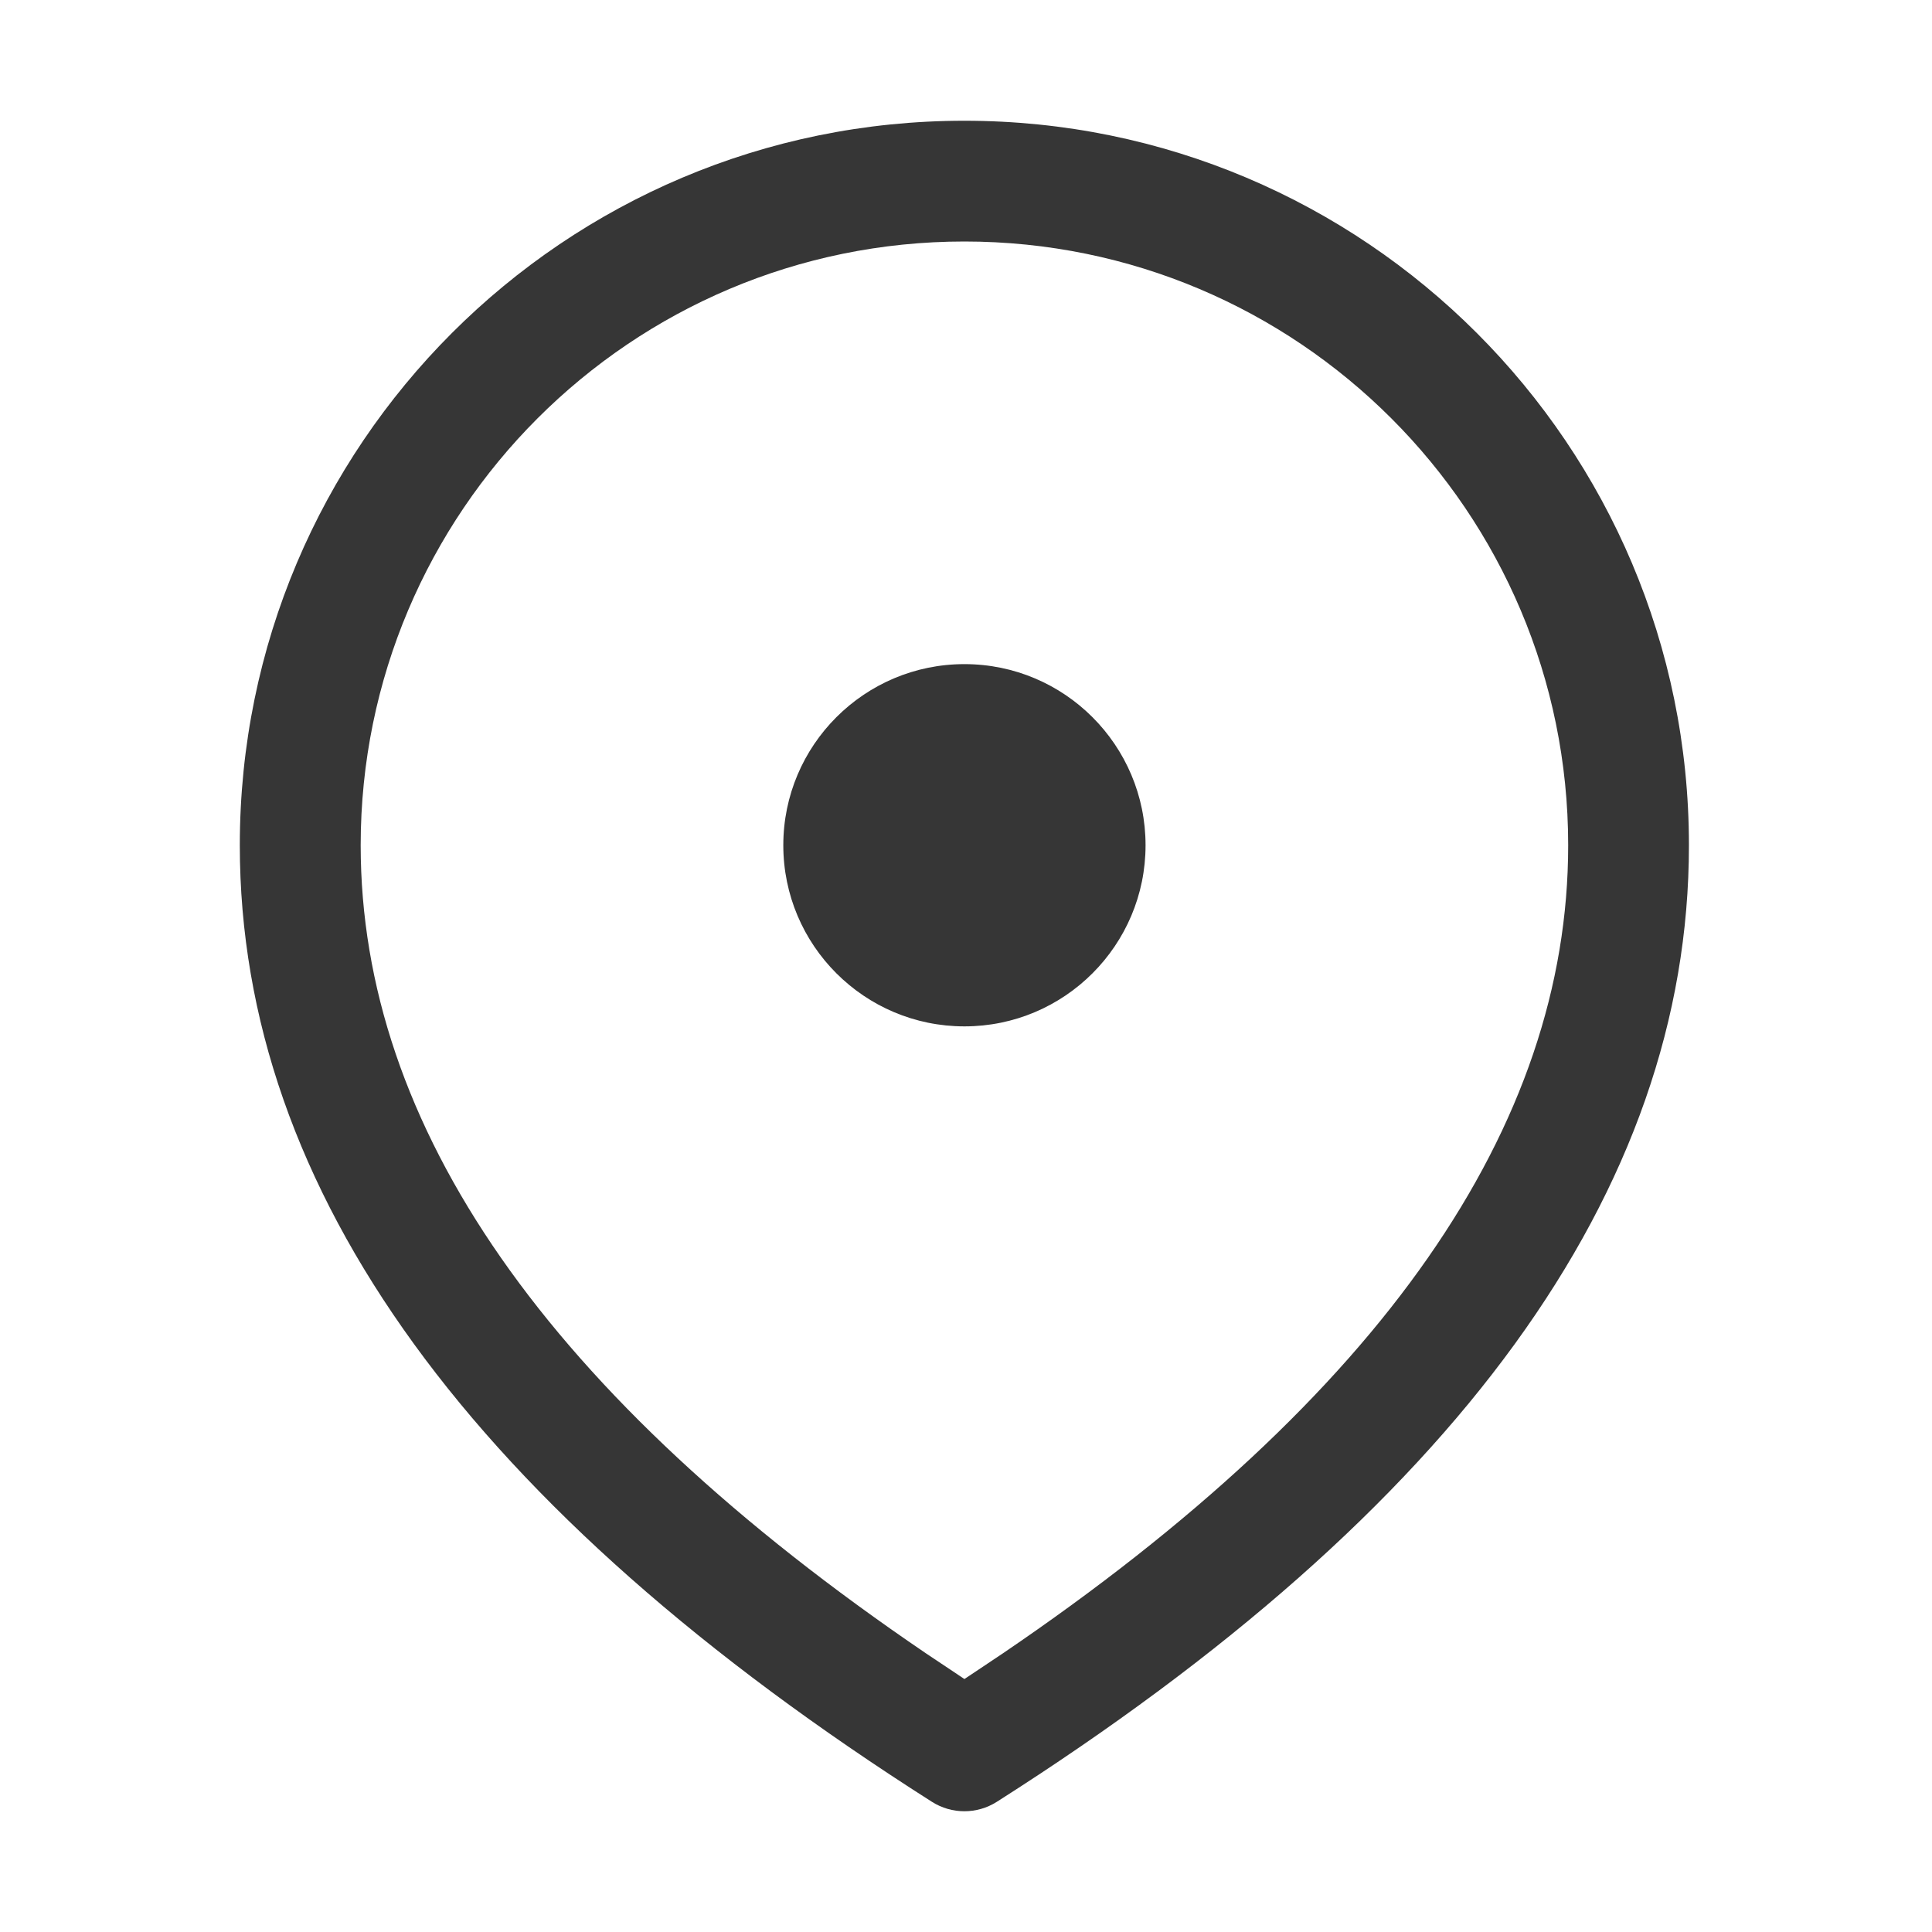
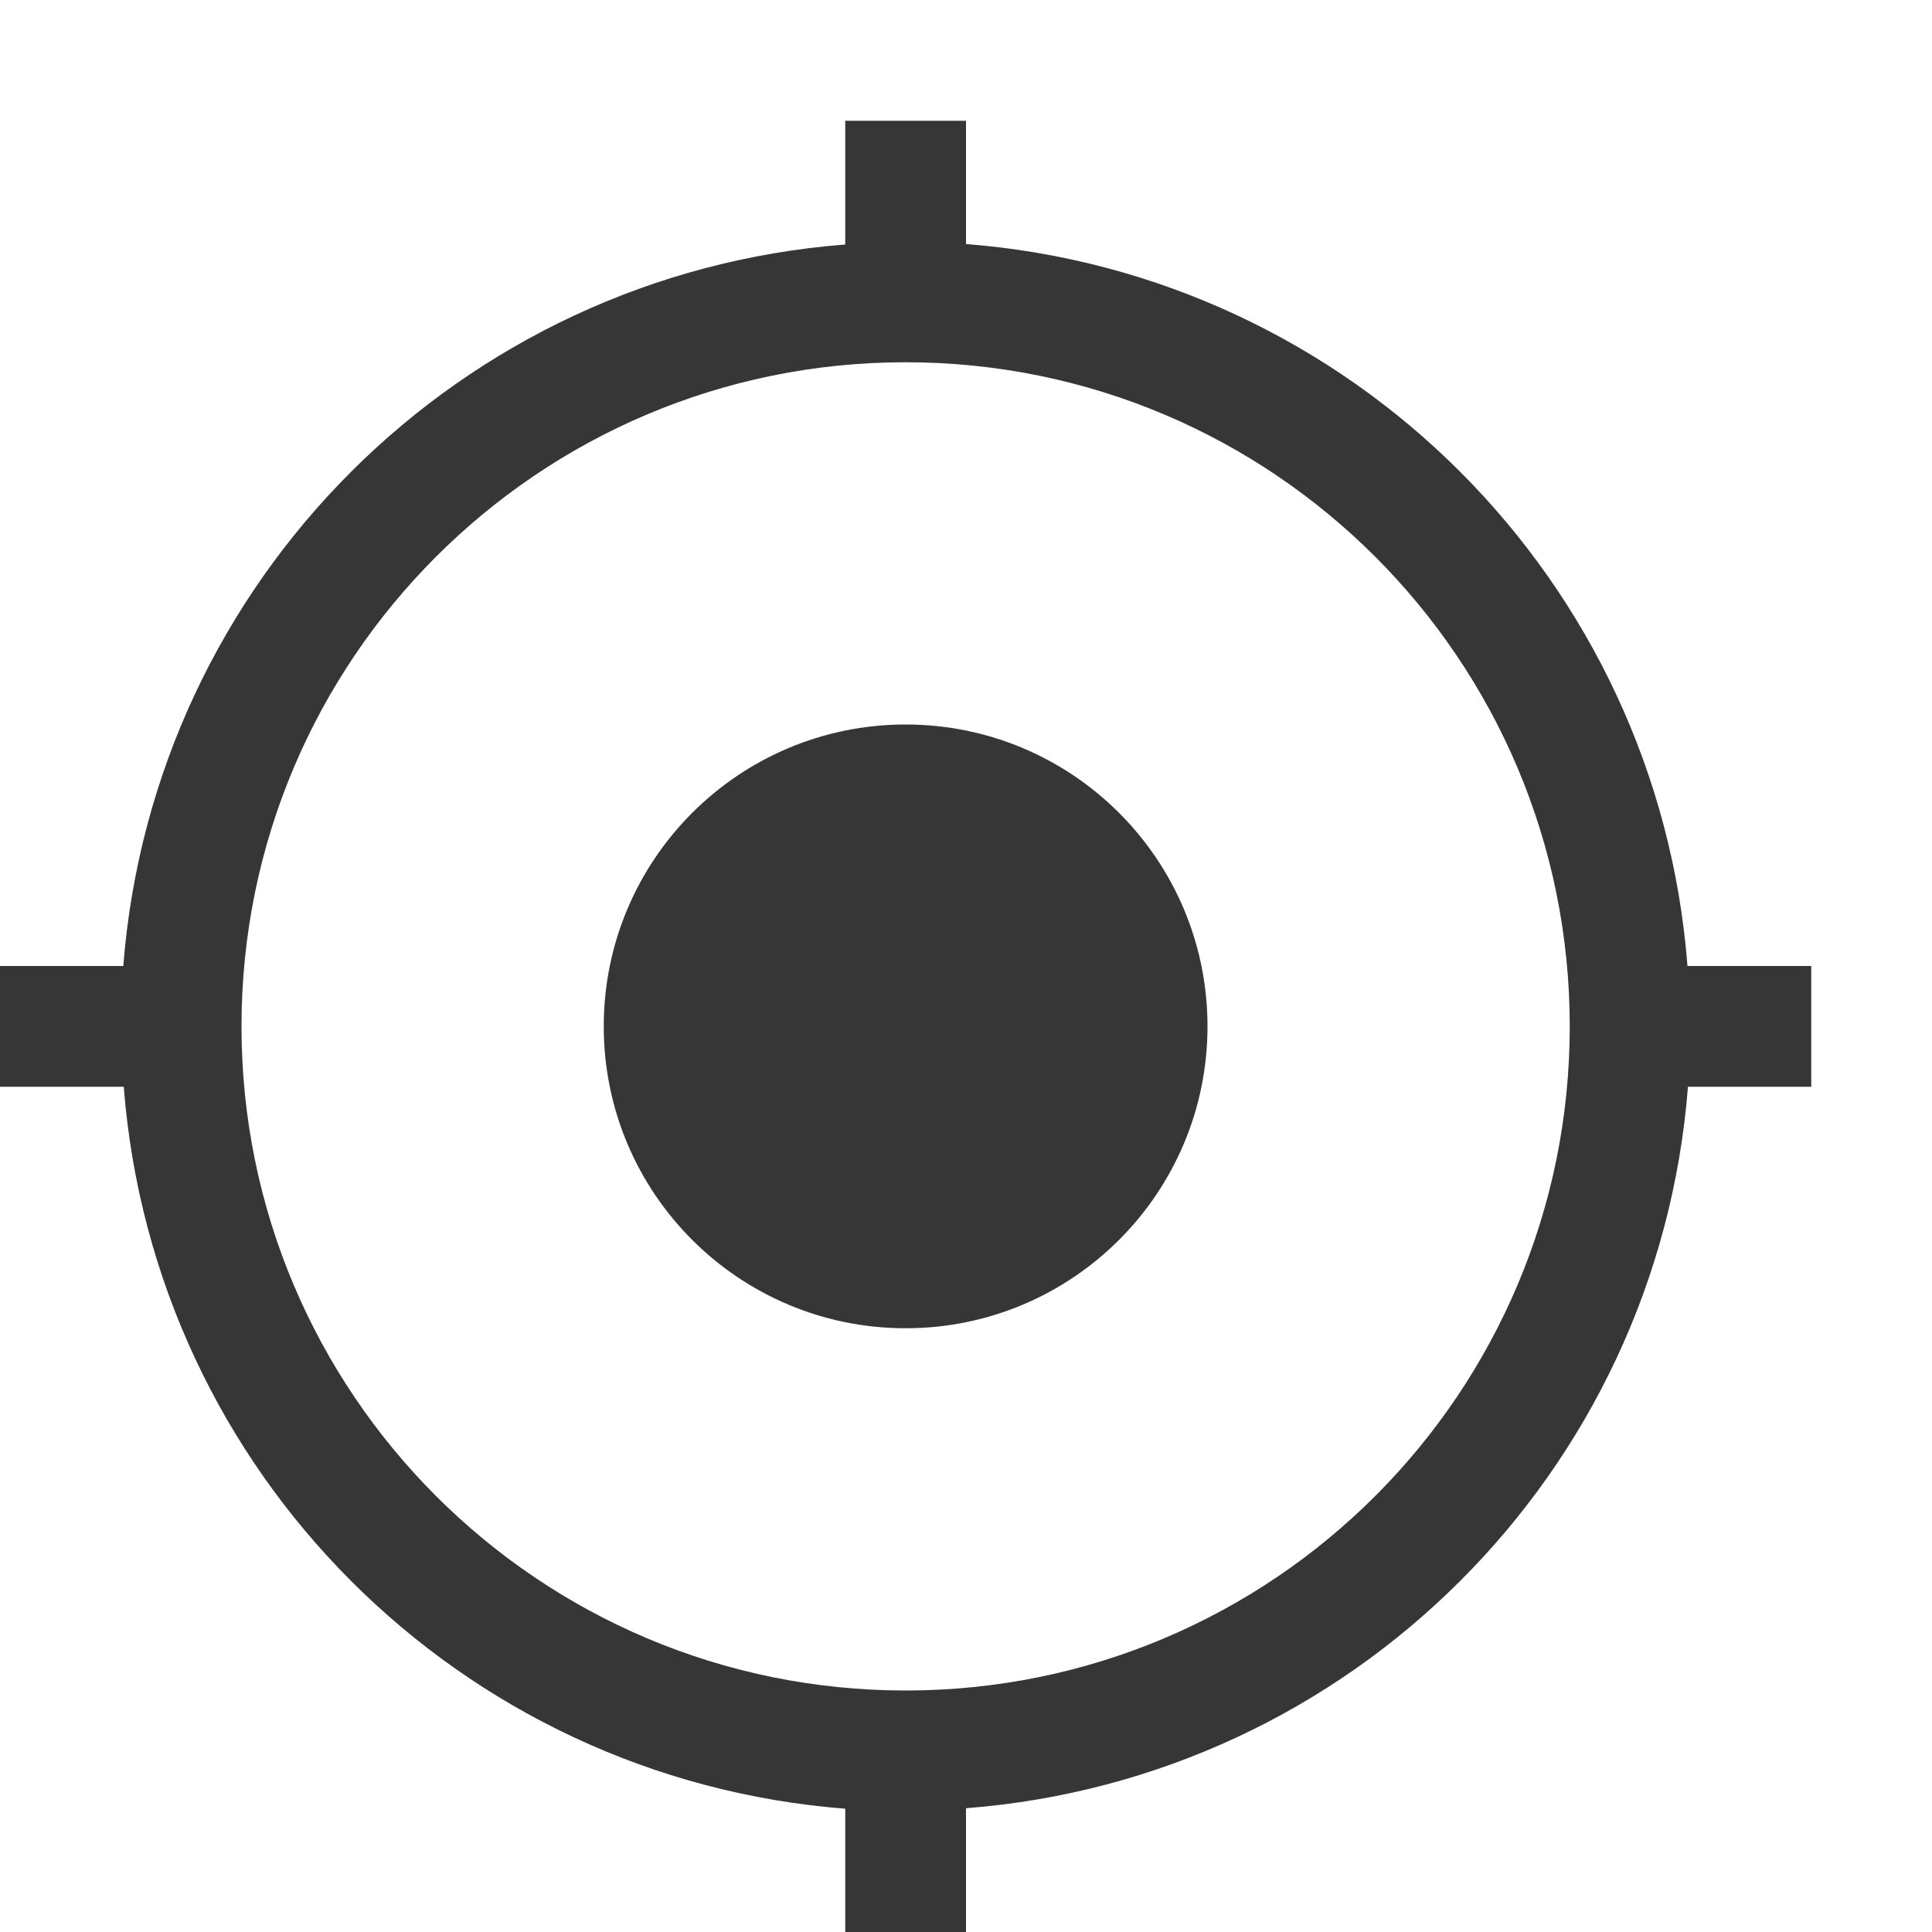
<svg xmlns="http://www.w3.org/2000/svg" width="16" height="16" version="1.1">
-   <path d="m7.987 1c3.314 0 6 2.686 6 6 0 2.867-1.935 5.506-5.732 7.922-0.164 0.104-0.373 0.104-0.537 0-3.797-2.416-5.732-5.055-5.732-7.922 0-3.314 2.686-6 6-6zm0 1c-2.761 0-5 2.239-5 5 0 2.325 1.54 4.558 4.681 6.692l0.319 0.213 0.319-0.213c3.141-2.134 4.681-4.366 4.681-6.692 0-2.761-2.239-5-5-5zm0 3.5c0.828 0 1.5 0.672 1.5 1.5s-0.672 1.5-1.5 1.5-1.5-0.672-1.5-1.5 0.672-1.5 1.5-1.5z" fill="#363636" />
+   <path d="m8 1h-1v1.025c-3.193 0.247-5.73 2.783-5.979 5.975h-1.021v1h1.025c0.247 3.193 2.783 5.73 5.975 5.979v1.021h1v-1.025c3.193-0.247 5.73-2.783 5.979-5.975h1.021v-1h-1.025c-0.247-3.193-2.783-5.73-5.975-5.979zm-0.5 2c3.038 0 5.5 2.462 5.5 5.5 0 3.038-2.462 5.5-5.5 5.5-3.038 0-5.5-2.462-5.5-5.5 0-3.038 2.462-5.5 5.5-5.5zm0 3c-1.381 0-2.5 1.119-2.5 2.5s1.119 2.5 2.5 2.5 2.5-1.119 2.5-2.5-1.119-2.5-2.5-2.5z" fill="#363636" />
</svg>
